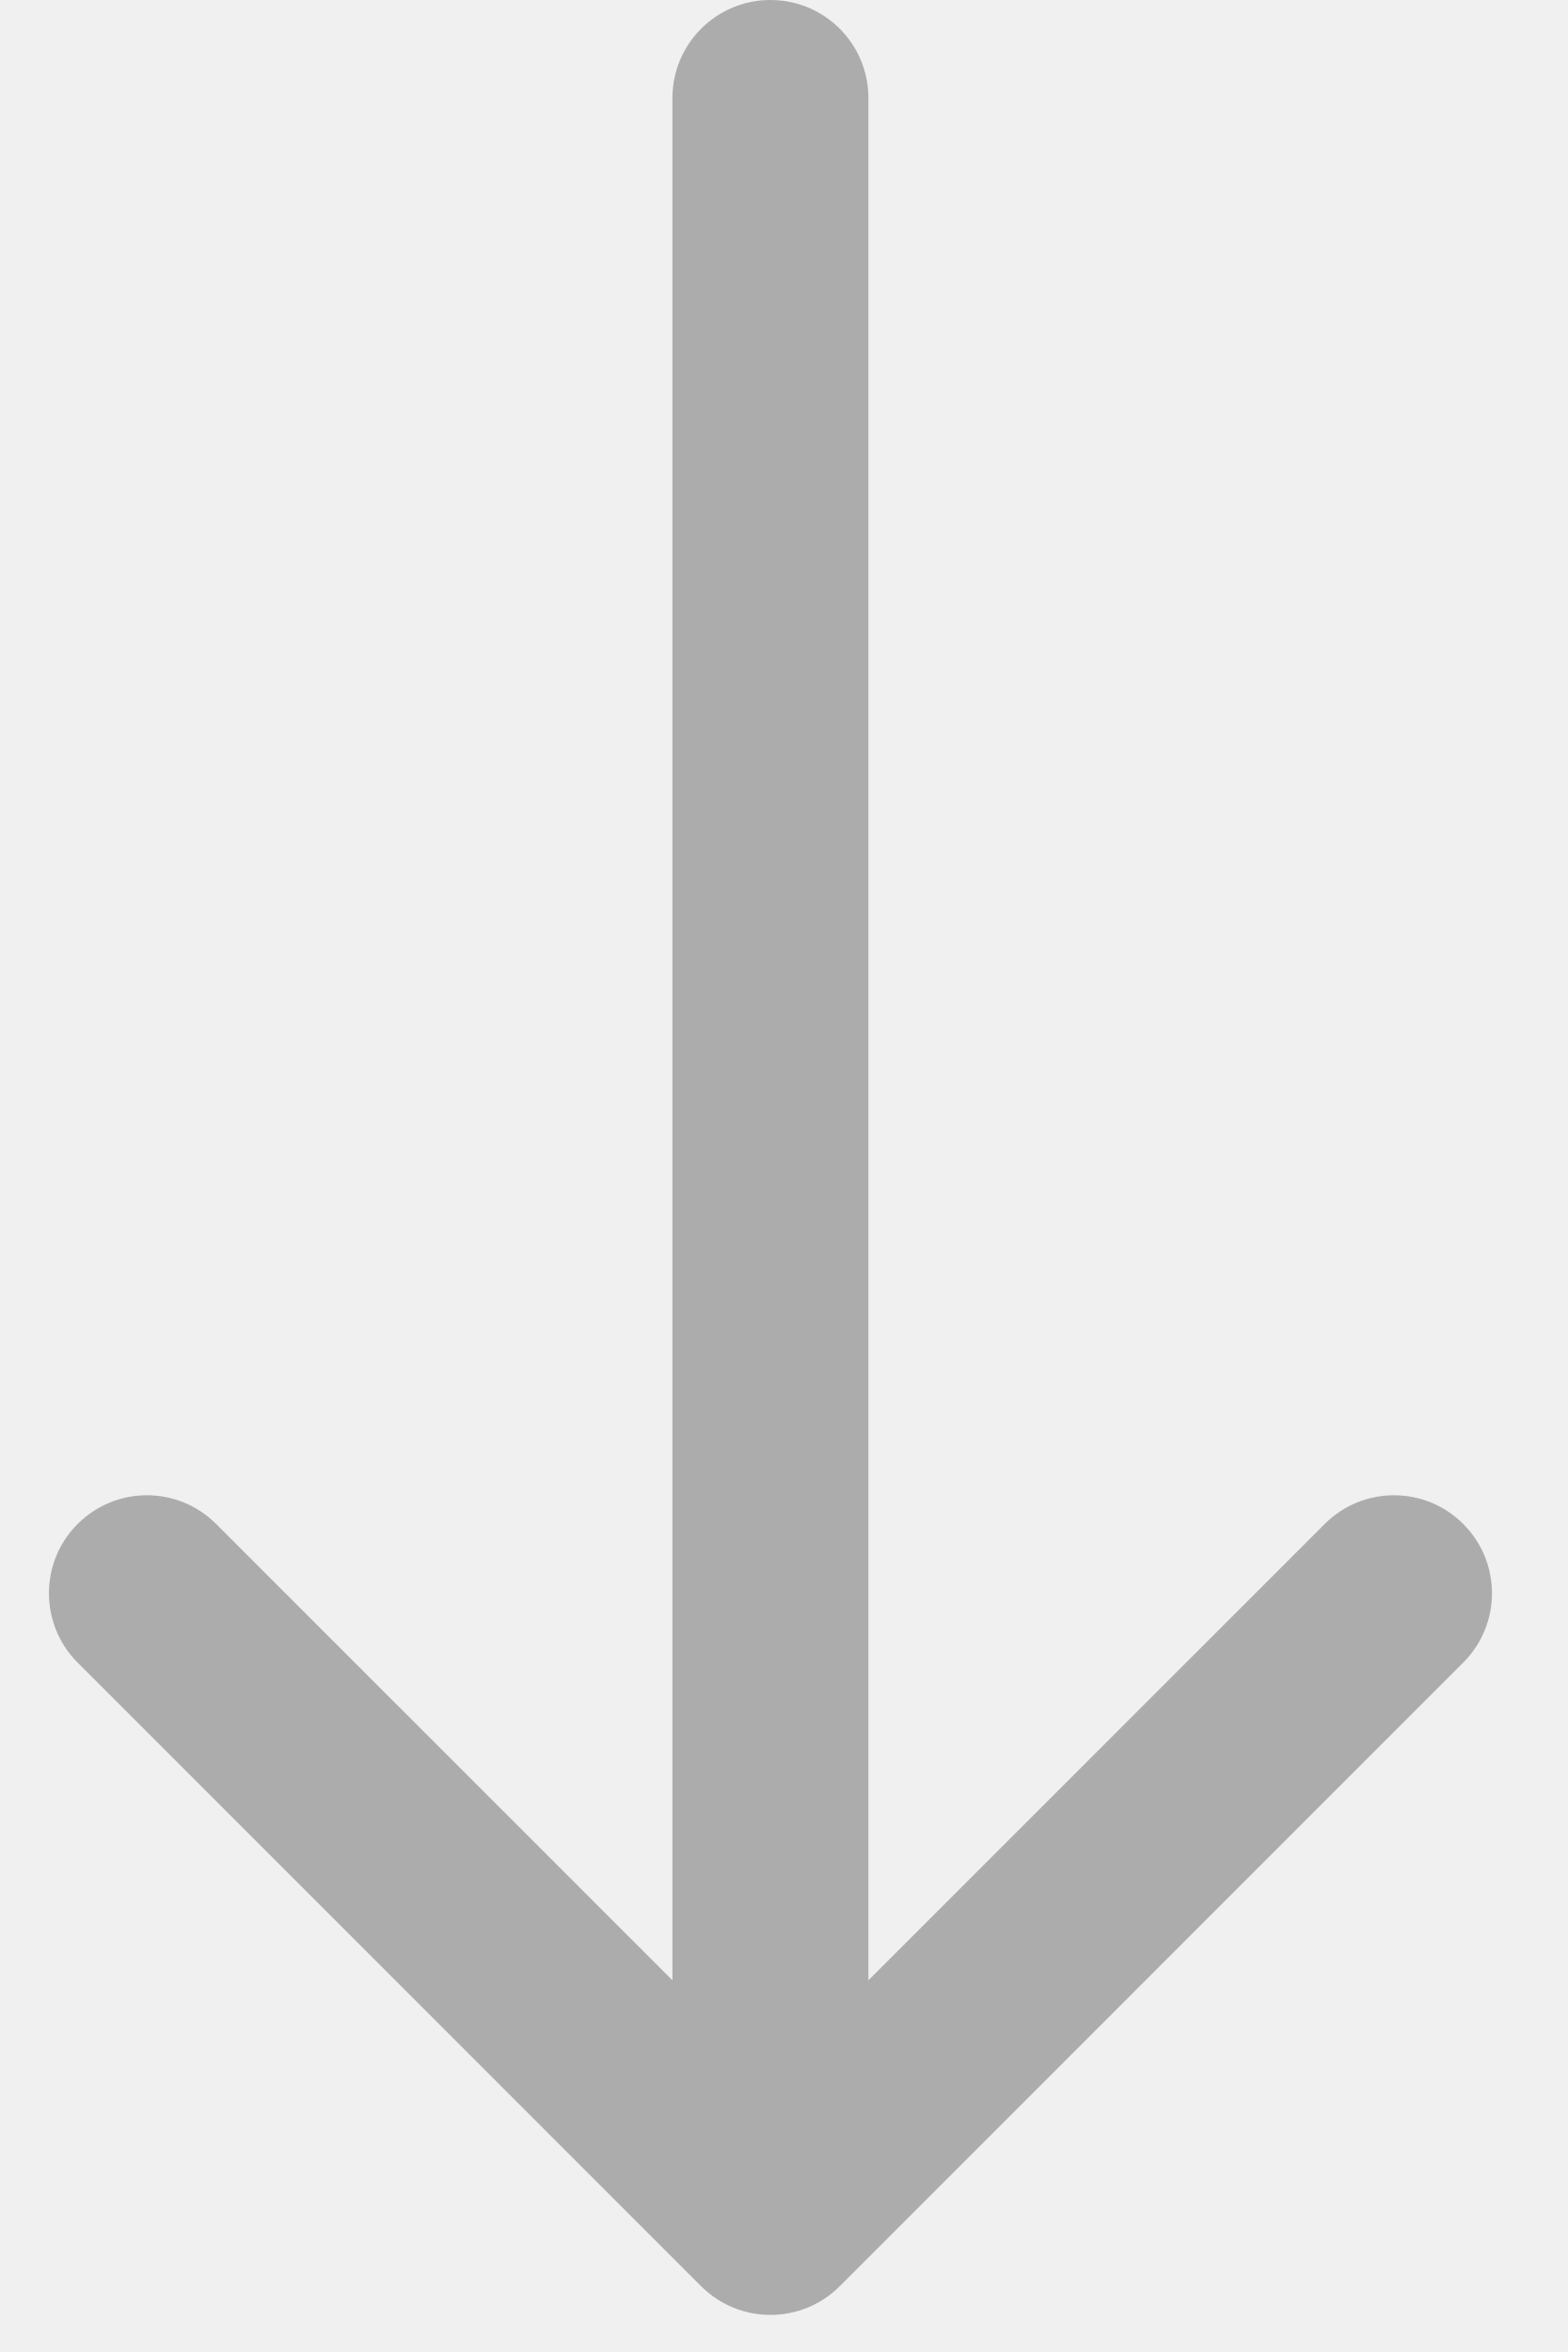
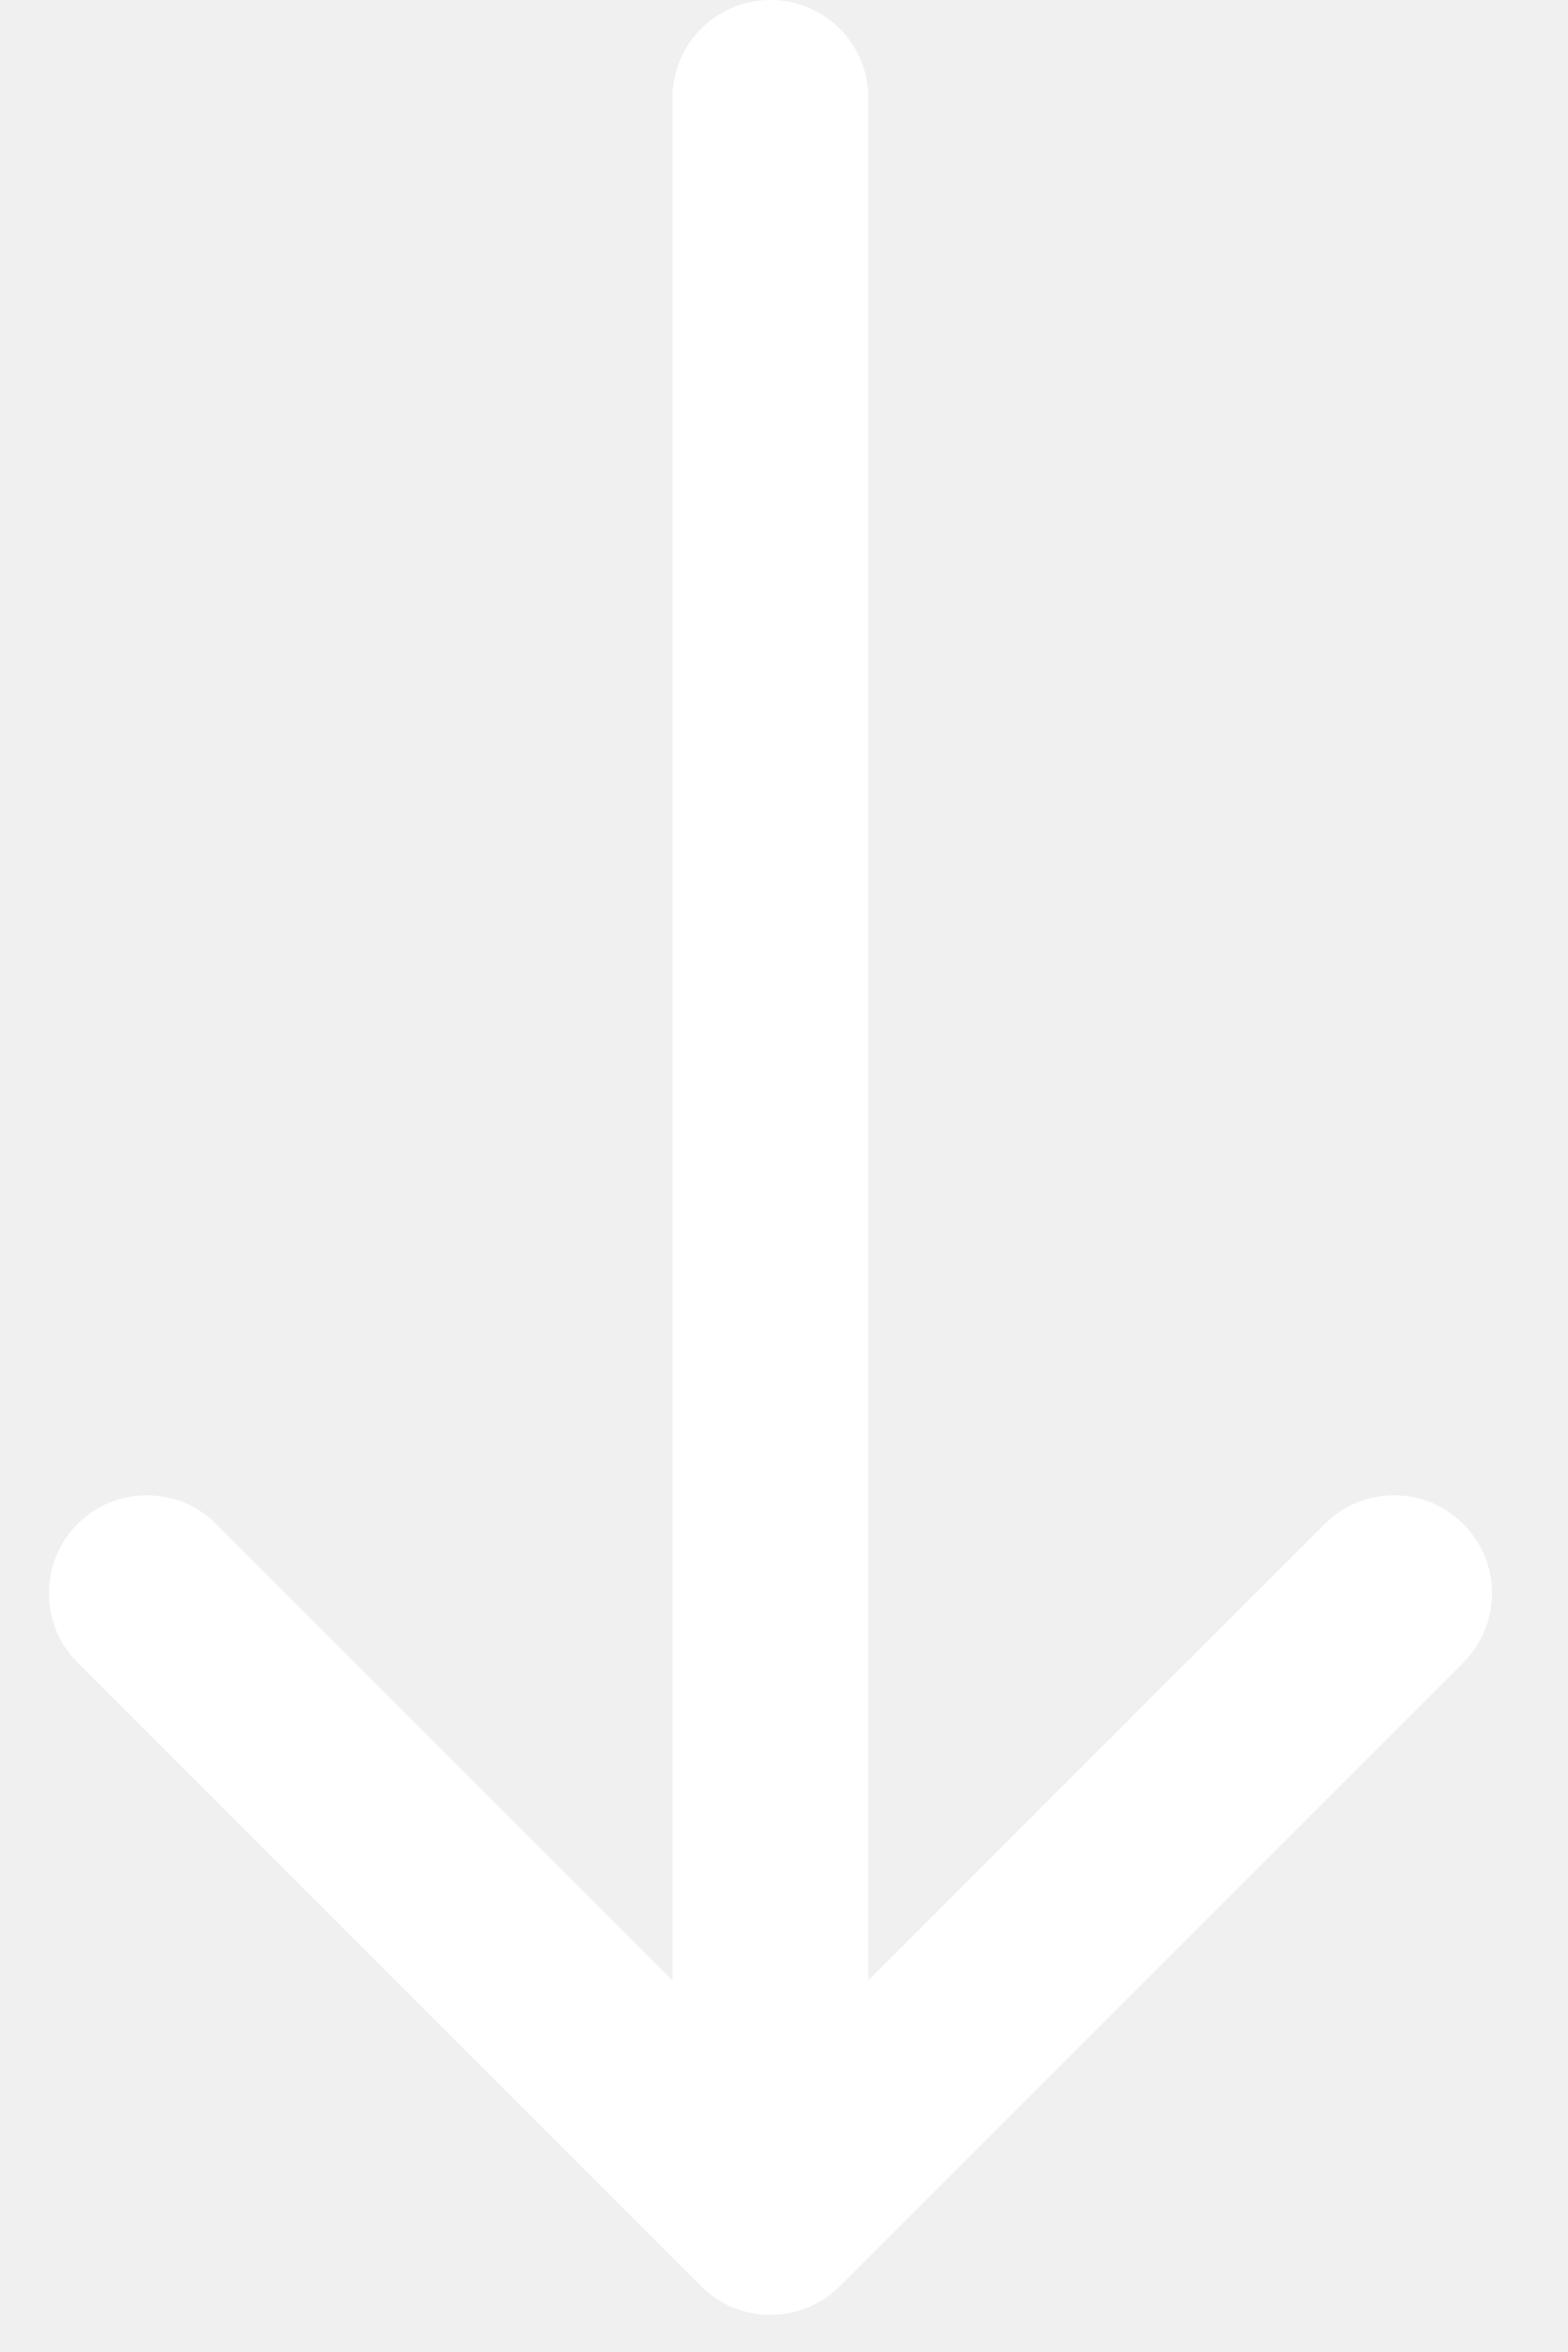
<svg xmlns="http://www.w3.org/2000/svg" width="16" height="24" viewBox="0 0 16 24" fill="none">
-   <path d="M8.863 1C8.863 0.448 8.416 0 7.863 0C7.311 0 6.863 0.448 6.863 1L8.863 1ZM7.156 23.329C7.547 23.719 8.18 23.719 8.57 23.329L14.934 16.965C15.325 16.574 15.325 15.941 14.934 15.551C14.544 15.16 13.911 15.16 13.52 15.551L7.863 21.207L2.206 15.551C1.816 15.16 1.183 15.16 0.792 15.551C0.402 15.941 0.402 16.574 0.792 16.965L7.156 23.329ZM6.863 1L6.863 22.622H8.863L8.863 1L6.863 1Z" fill="#ACACAC" />
+   <path d="M8.863 1C8.863 0.448 8.416 0 7.863 0C7.311 0 6.863 0.448 6.863 1L8.863 1ZM7.156 23.329C7.547 23.719 8.18 23.719 8.57 23.329L14.934 16.965C15.325 16.574 15.325 15.941 14.934 15.551C14.544 15.16 13.911 15.16 13.52 15.551L7.863 21.207L2.206 15.551C1.816 15.16 1.183 15.16 0.792 15.551C0.402 15.941 0.402 16.574 0.792 16.965L7.156 23.329ZM6.863 1L6.863 22.622H8.863L8.863 1L6.863 1Z" fill="white" />
</svg>
